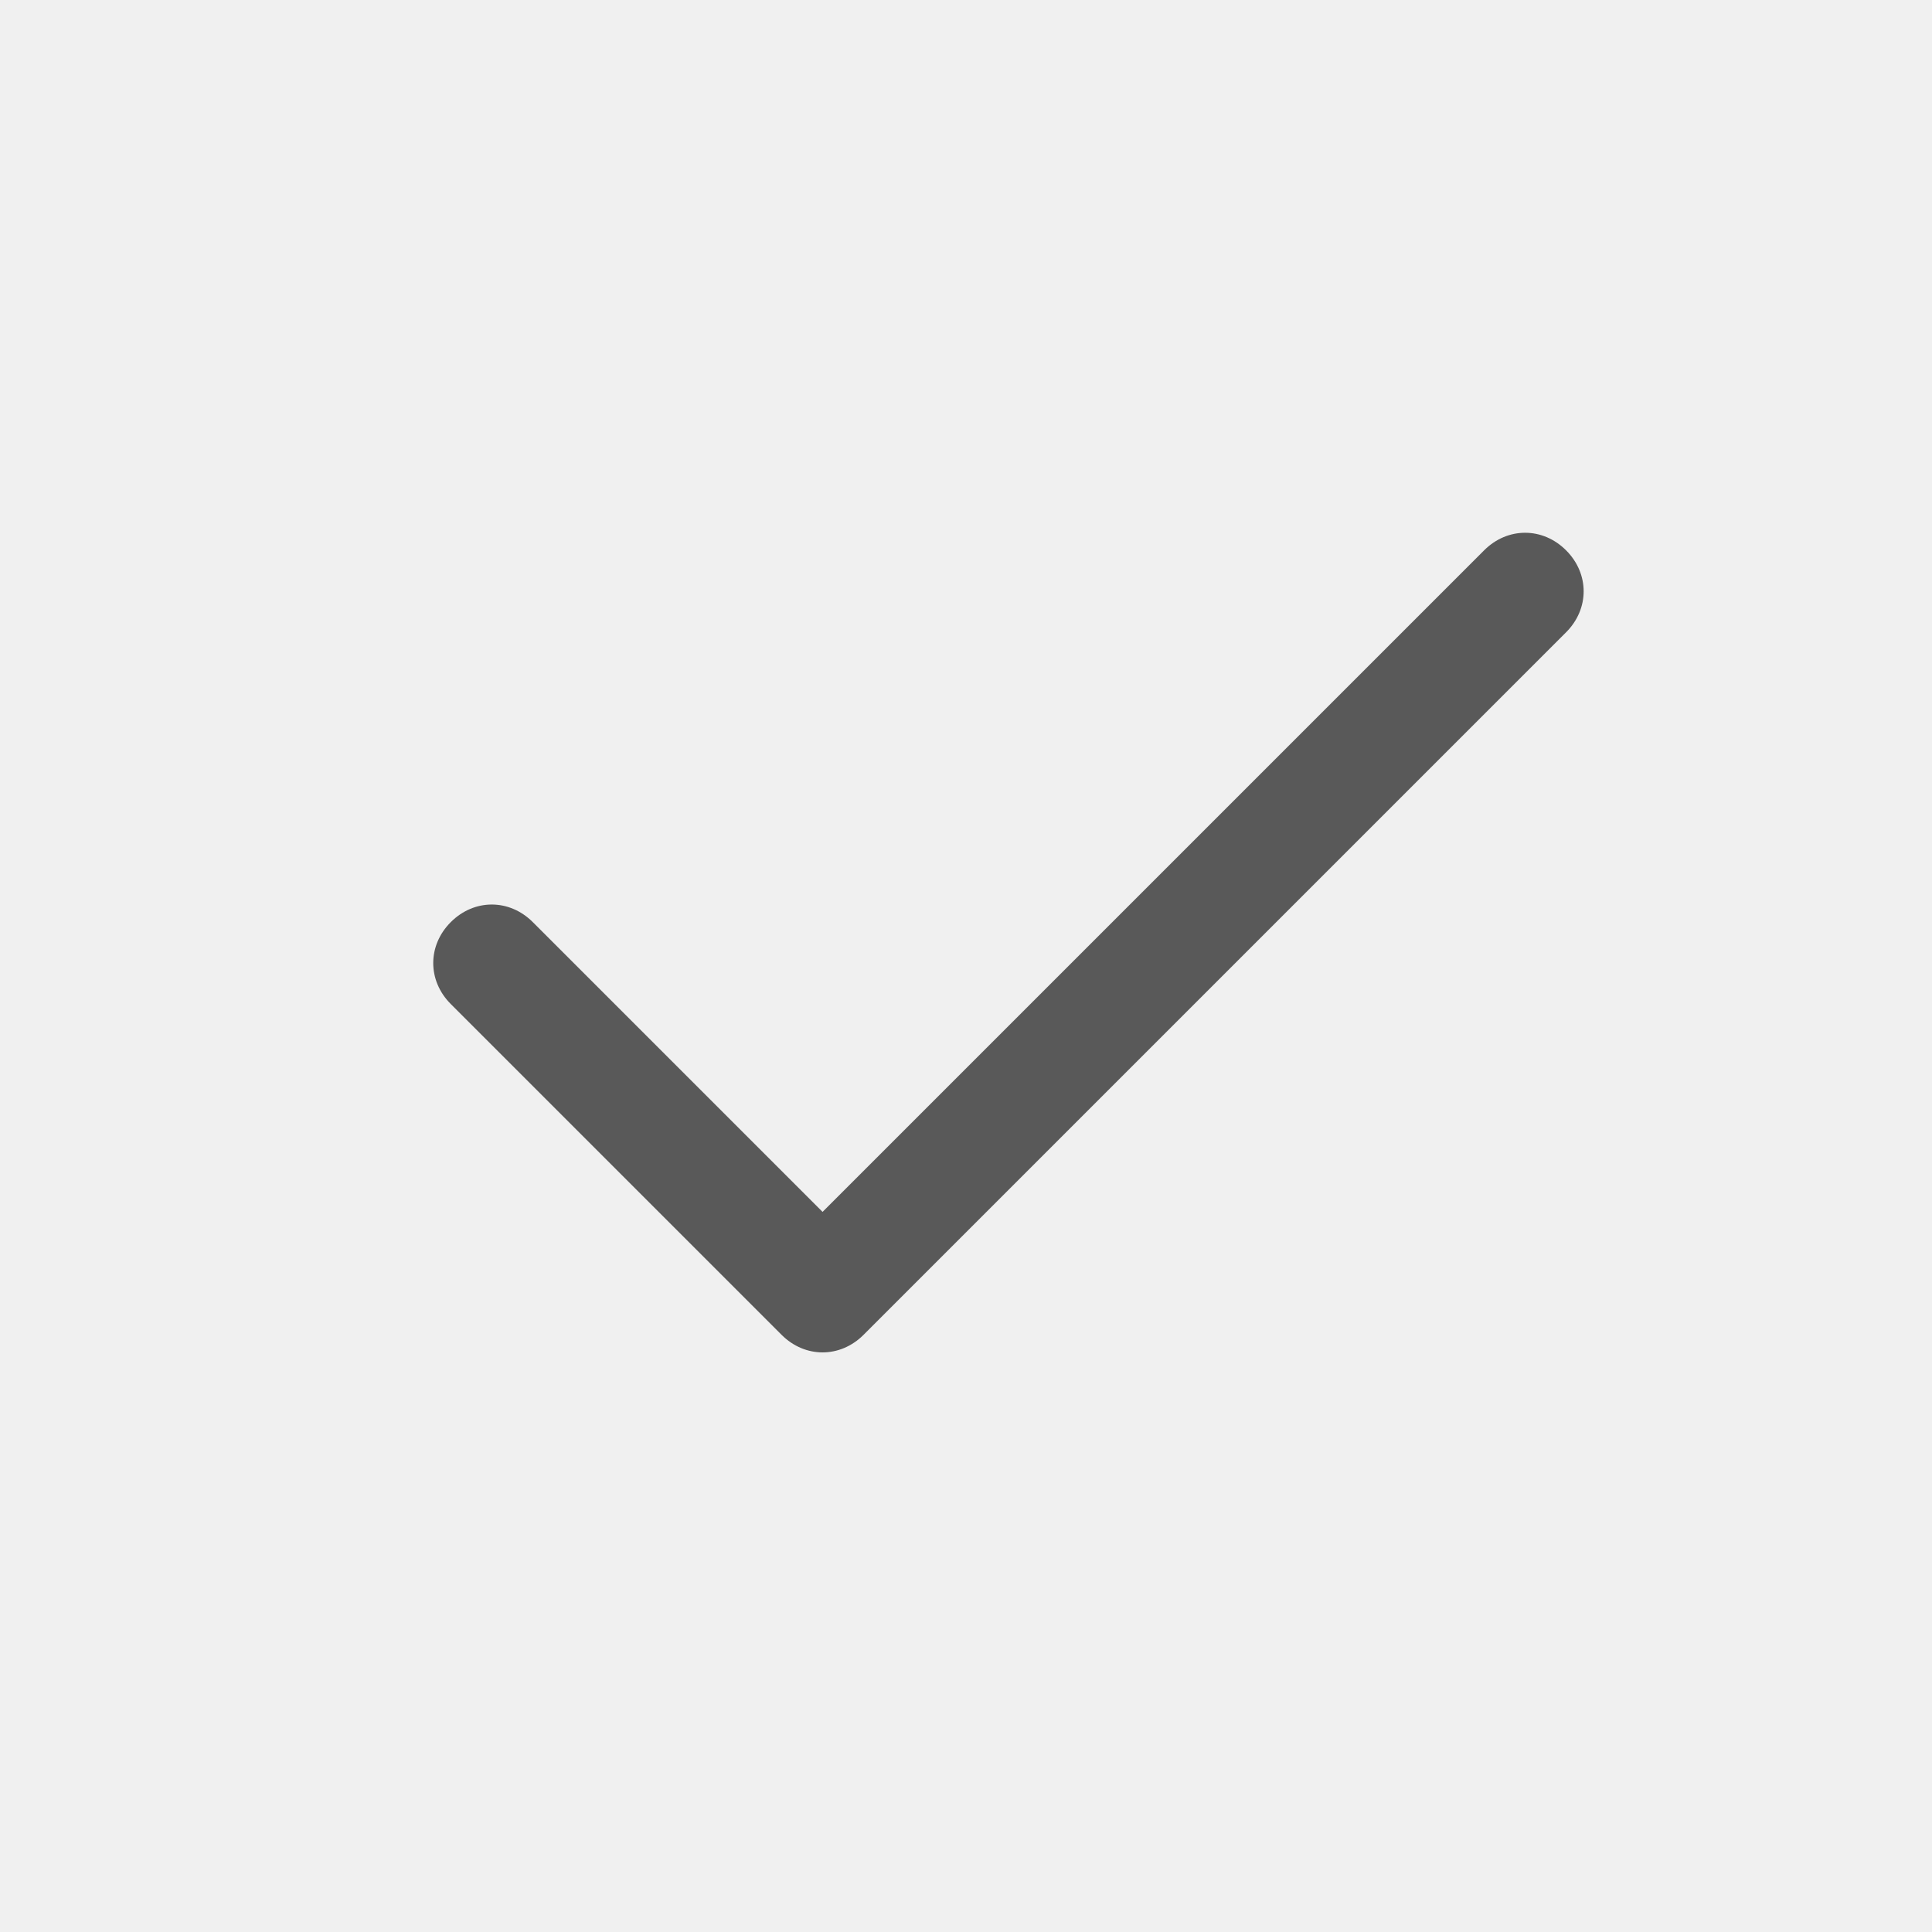
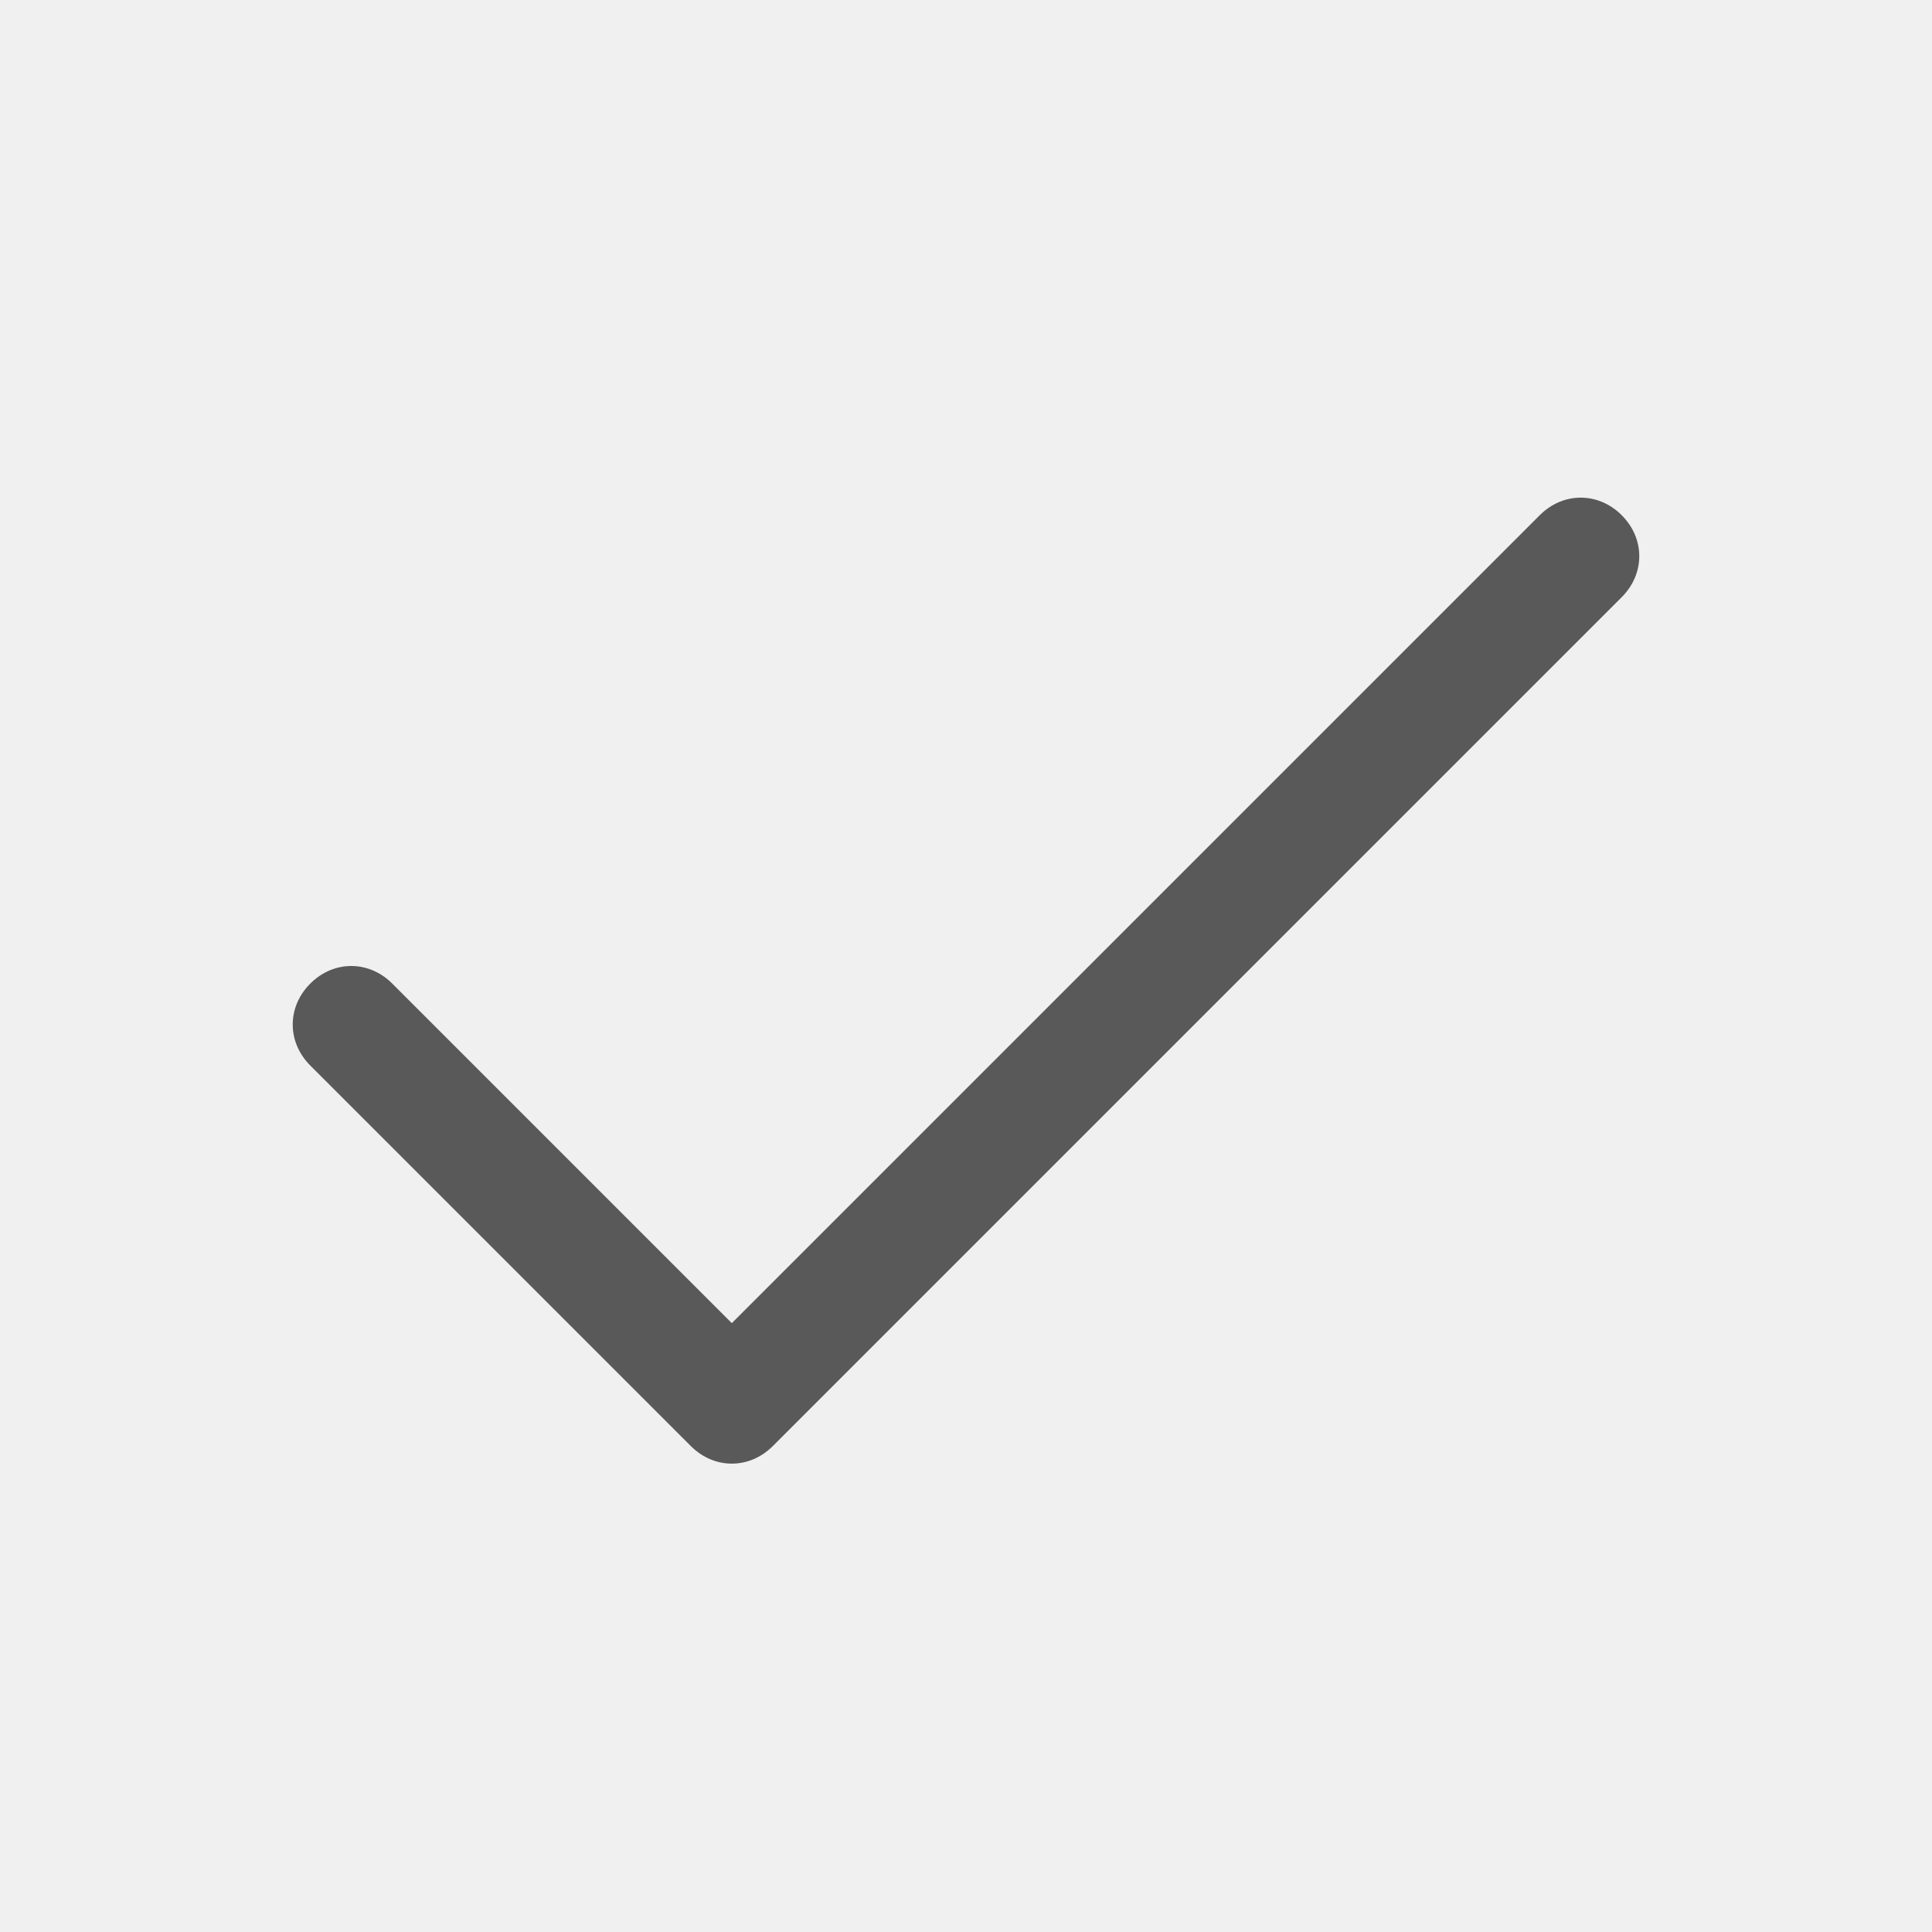
<svg xmlns="http://www.w3.org/2000/svg" version="1.1" id="图层_1" x="0px" y="0px" viewBox="0 0 66 66" style="enable-background:new 0 0 66 66;" xml:space="preserve">
  <style type="text/css">
	.st0{opacity:1.000000e-02;fill:none;stroke:#FFFFFF;stroke-width:0.1;enable-background:new    ;}
	.st1{fill:#595959;}
</style>
  <g>
    <rect id="矩形" x="0.1" y="0.1" class="st0" width="65.9" height="65.9" />
-     <path id="路径" class="st1" d="M28.1,41.4l22.6-22.6c0.8-0.8,2-0.8,2.8,0s0.8,2,0,2.8l-24,24c-0.8,0.8-2,0.8-2.8,0L15.4,34.3   c-0.8-0.8-0.8-2,0-2.8c0.8-0.8,2-0.8,2.8,0L28.1,41.4z" />
+     <path id="路径-11" class="st1" d="M13.4,33.6c-0.8-0.8-2-0.8-2.8,0c-0.8,0.8-0.8,2,0,2.8l13,13c0.8,0.8,2,0.8,2.8,0l29-29   c0.8-0.8,0.8-2,0-2.8c-0.8-0.8-2-0.8-2.8,0L25,45.2L13.4,33.6z" />
  </g>
</svg>
